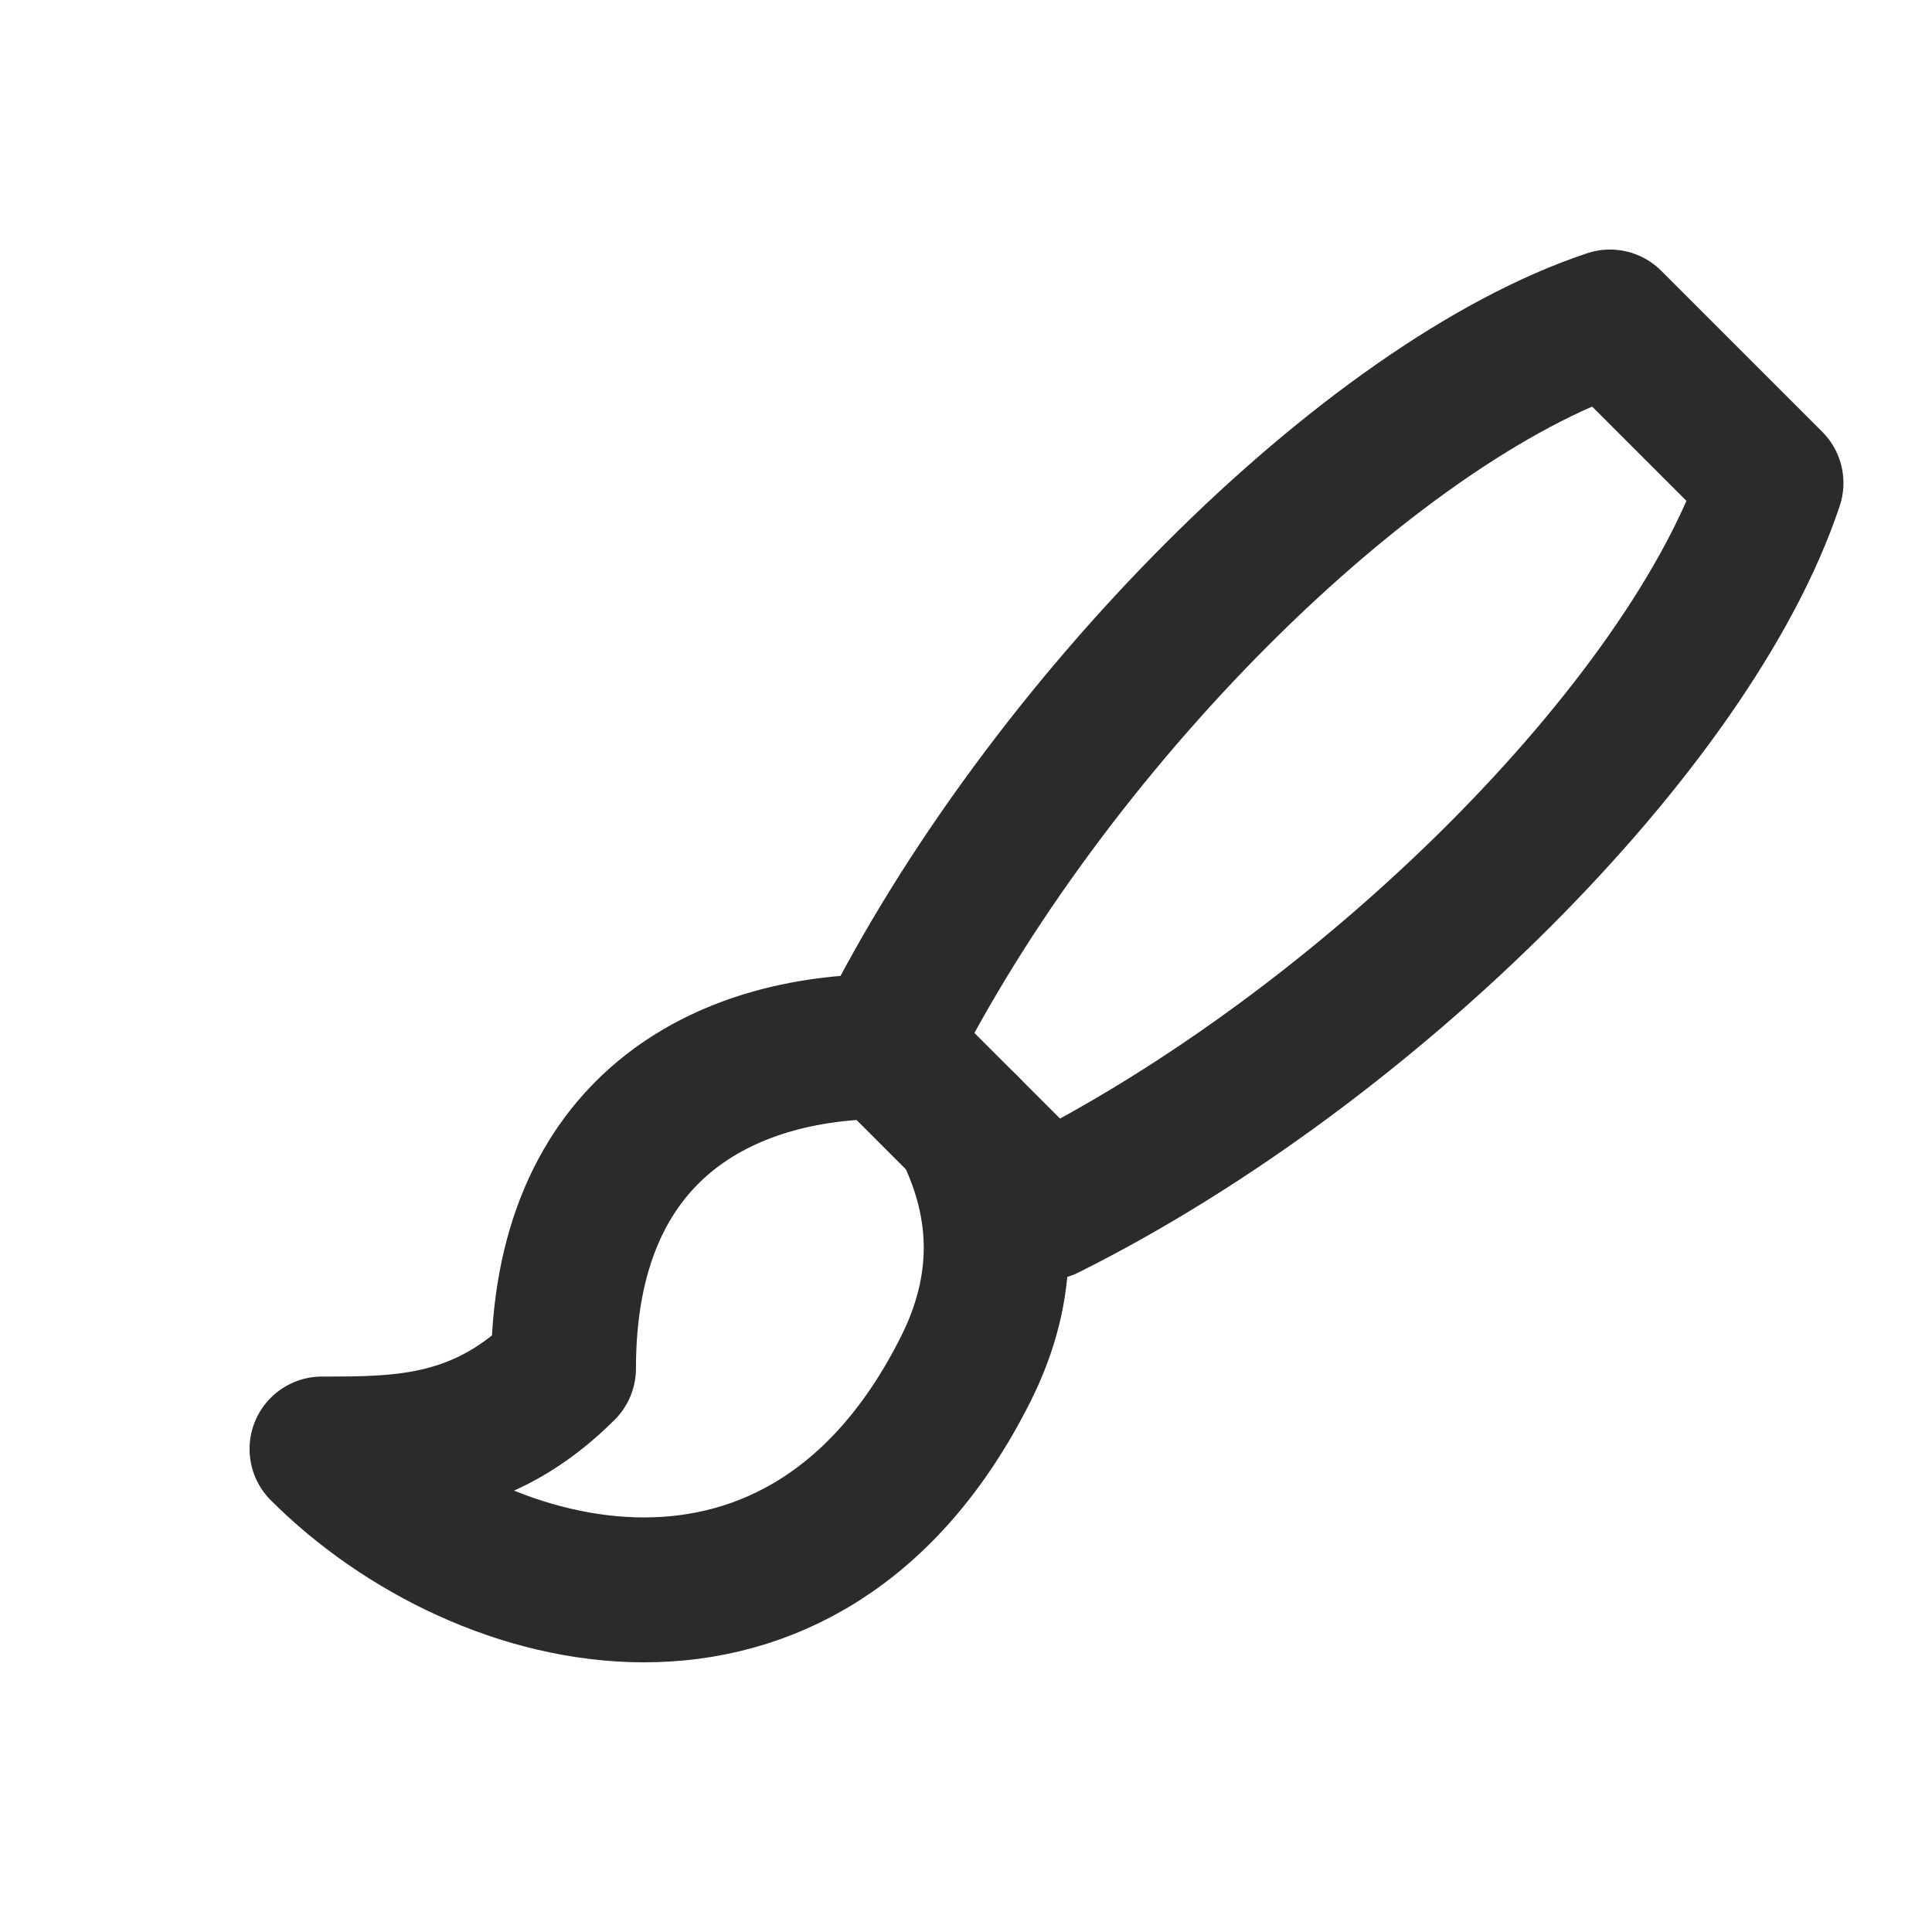
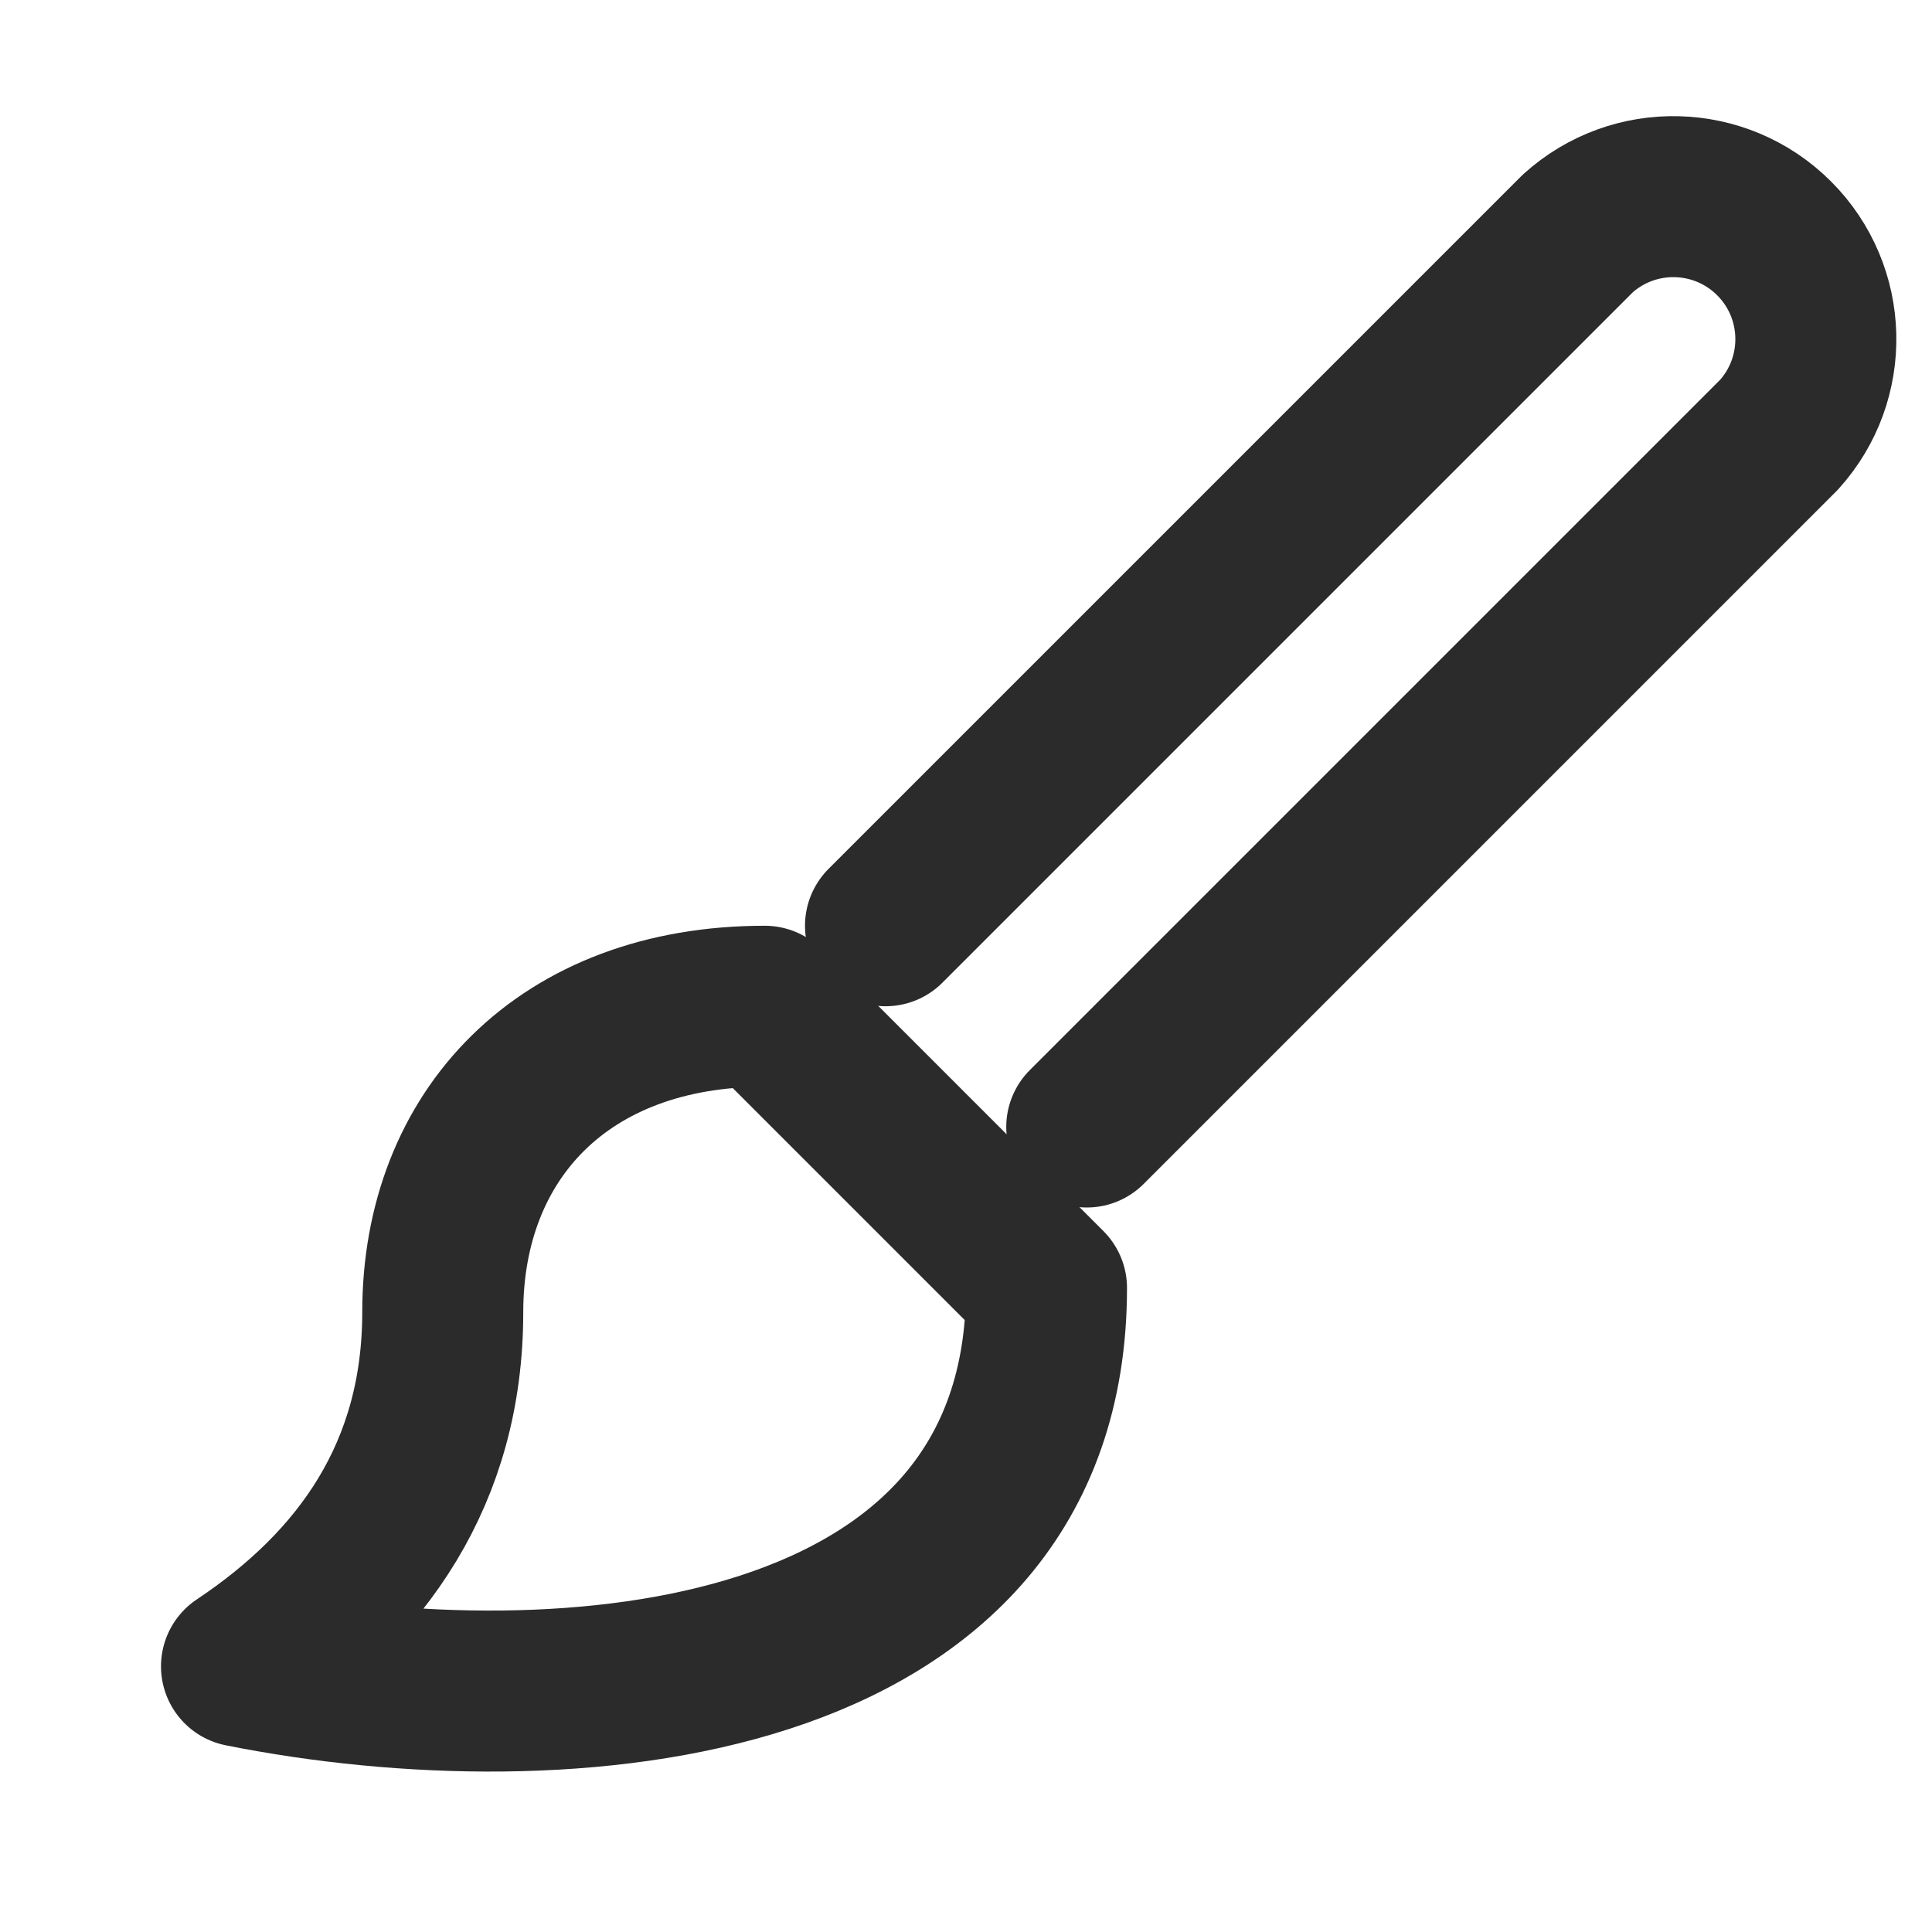
- <svg xmlns="http://www.w3.org/2000/svg" width="24" height="24" viewBox="0 0 24 24" fill="none" stroke="#2b2b2b" stroke-width="1.8" stroke-linecap="round" stroke-linejoin="round">
-   <path d="M20 4c-3 1-7 5-9 9l2 2c4-2 8-6 9-9l-2-2z" />
-   <path d="M11 13c-2 0-4 1-4 4-1 1-2 1-3 1 2 2 6 3 8-1 .5-1 .5-2 0-3" />
+ <svg xmlns="http://www.w3.org/2000/svg" width="24" height="24" viewBox="0 0 24 24" fill="none" stroke="#2b2b2b" stroke-width="2" stroke-linecap="round" stroke-linejoin="round">
+   <path d="M11 11.5l8.6-8.6a1.77 1.77 0 0 1 2.5 2.5L13.5 14" />
+   <path d="M9.5 12.5c-2.5 0-4 1.6-4 3.8 0 2-1 3.4-2.5 4.4 4 .8 10 .3 10-4.7z" />
</svg>
